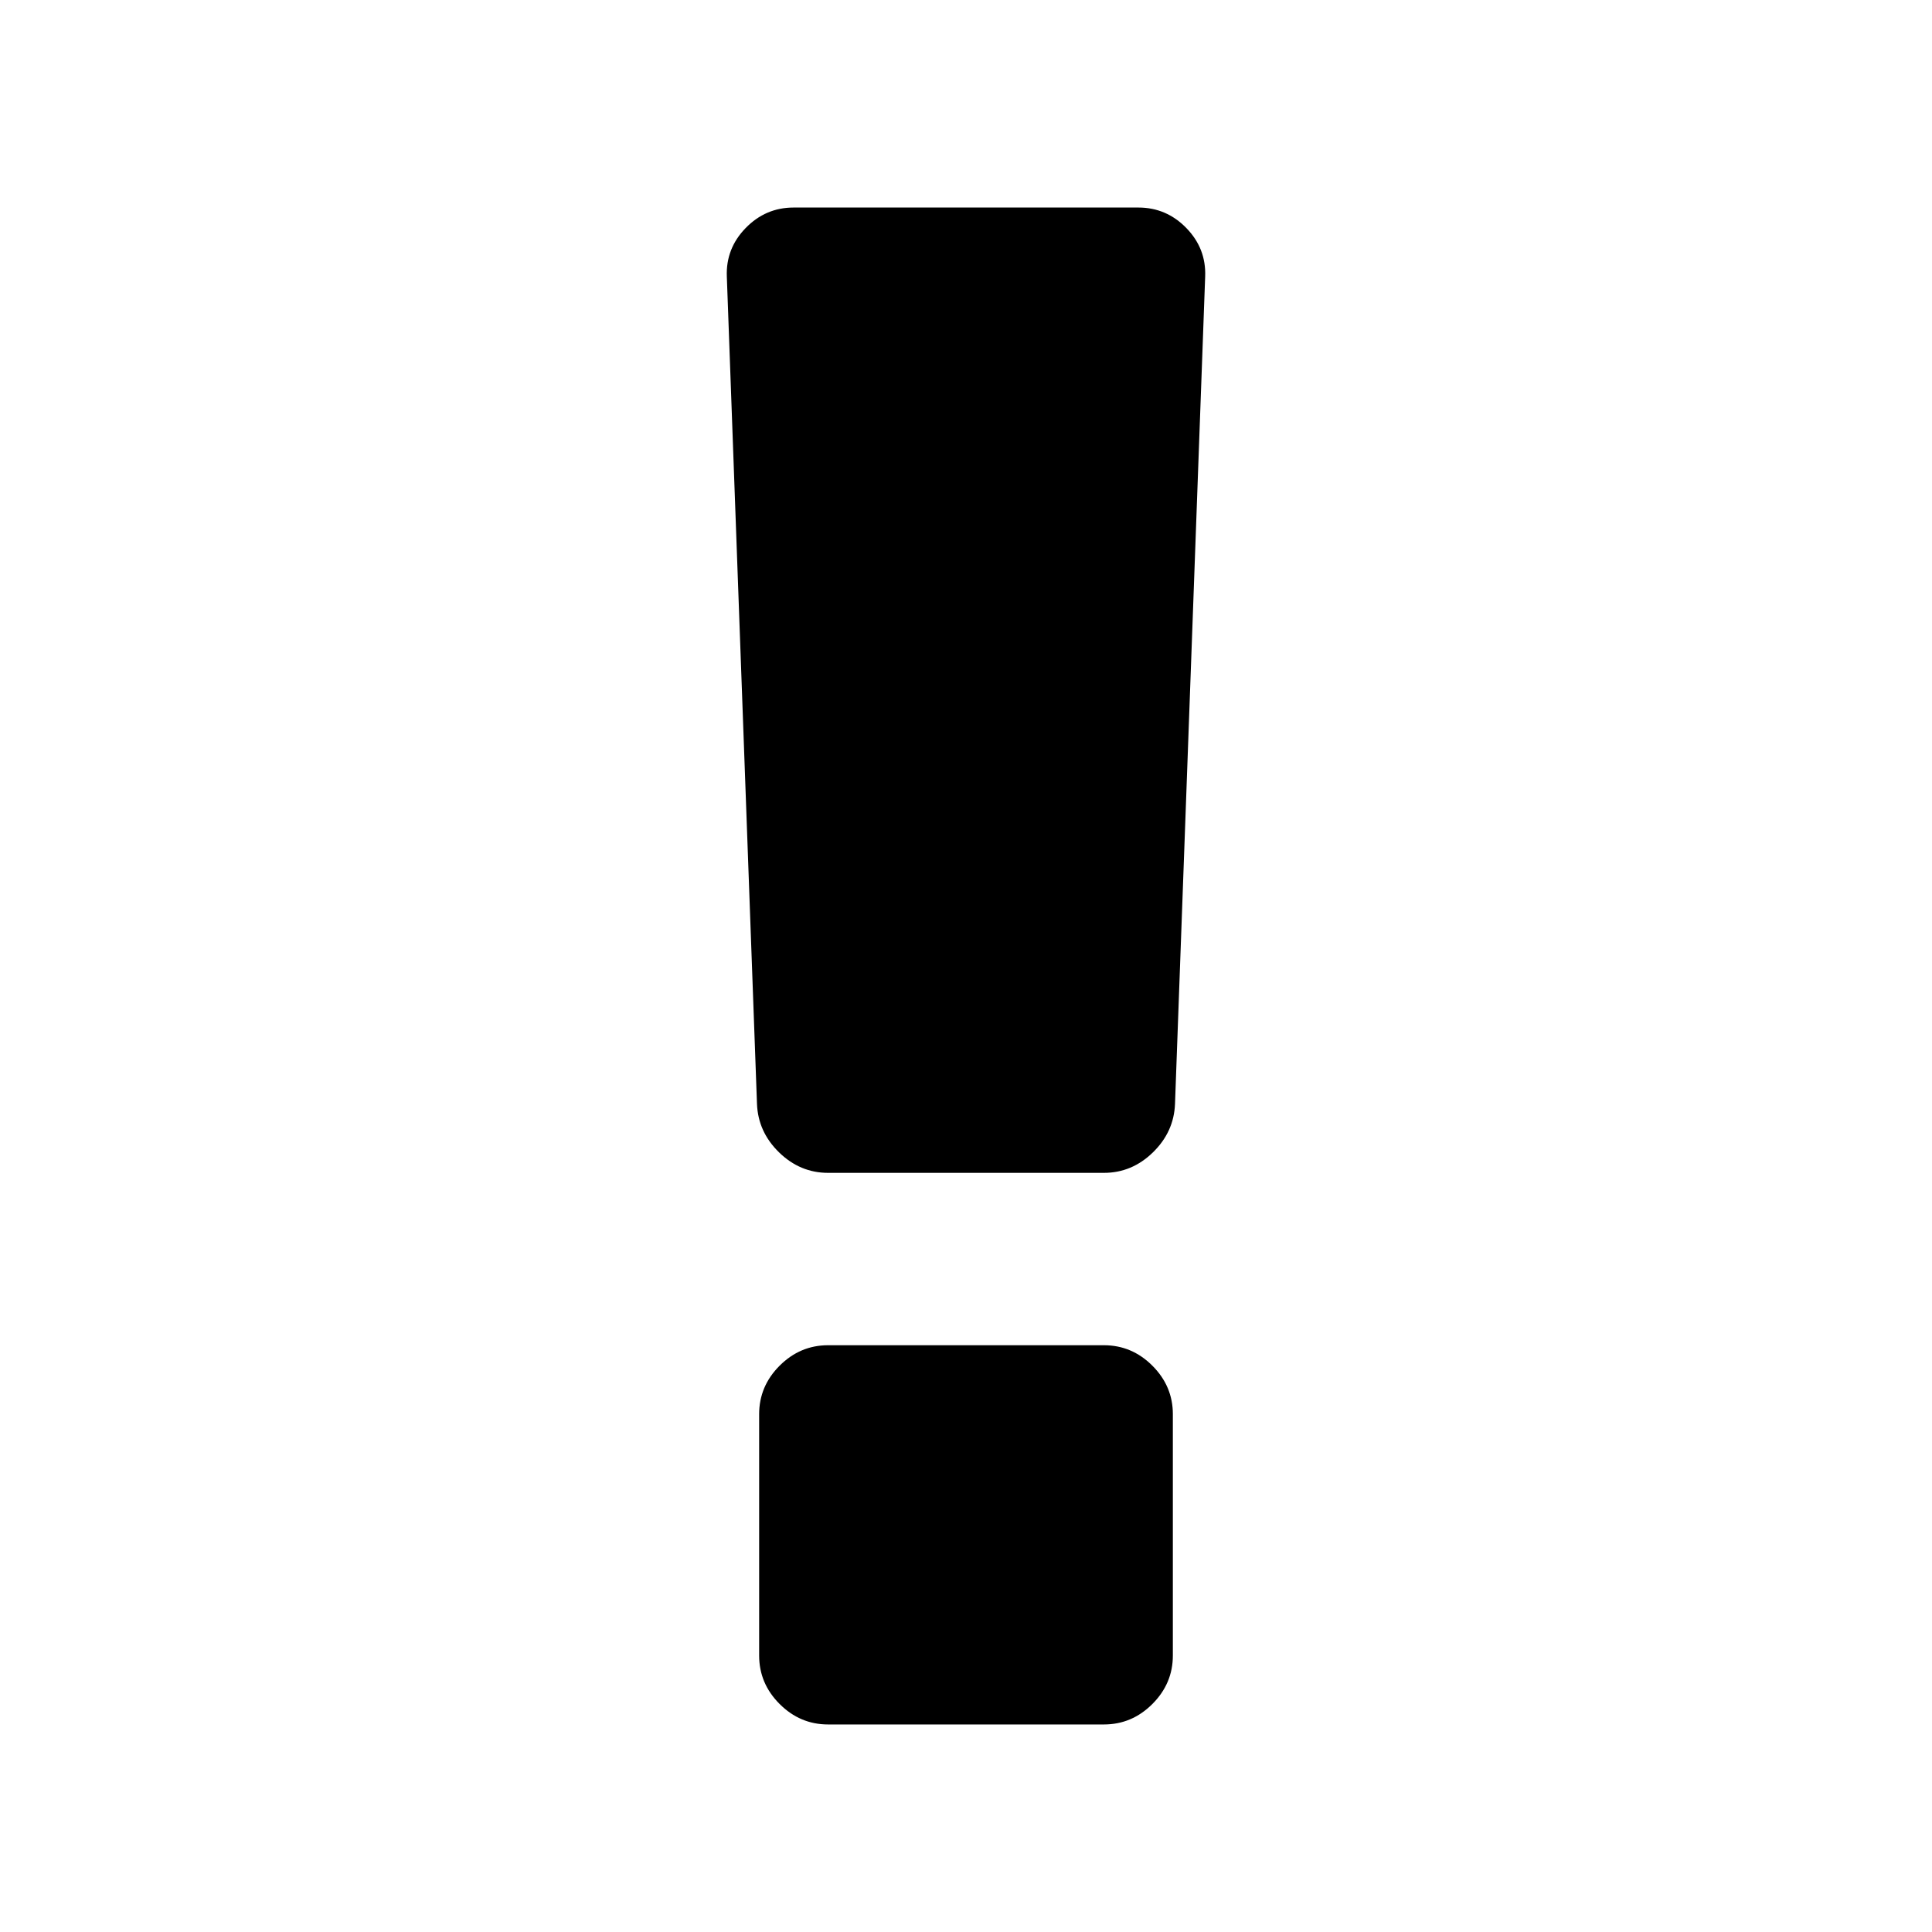
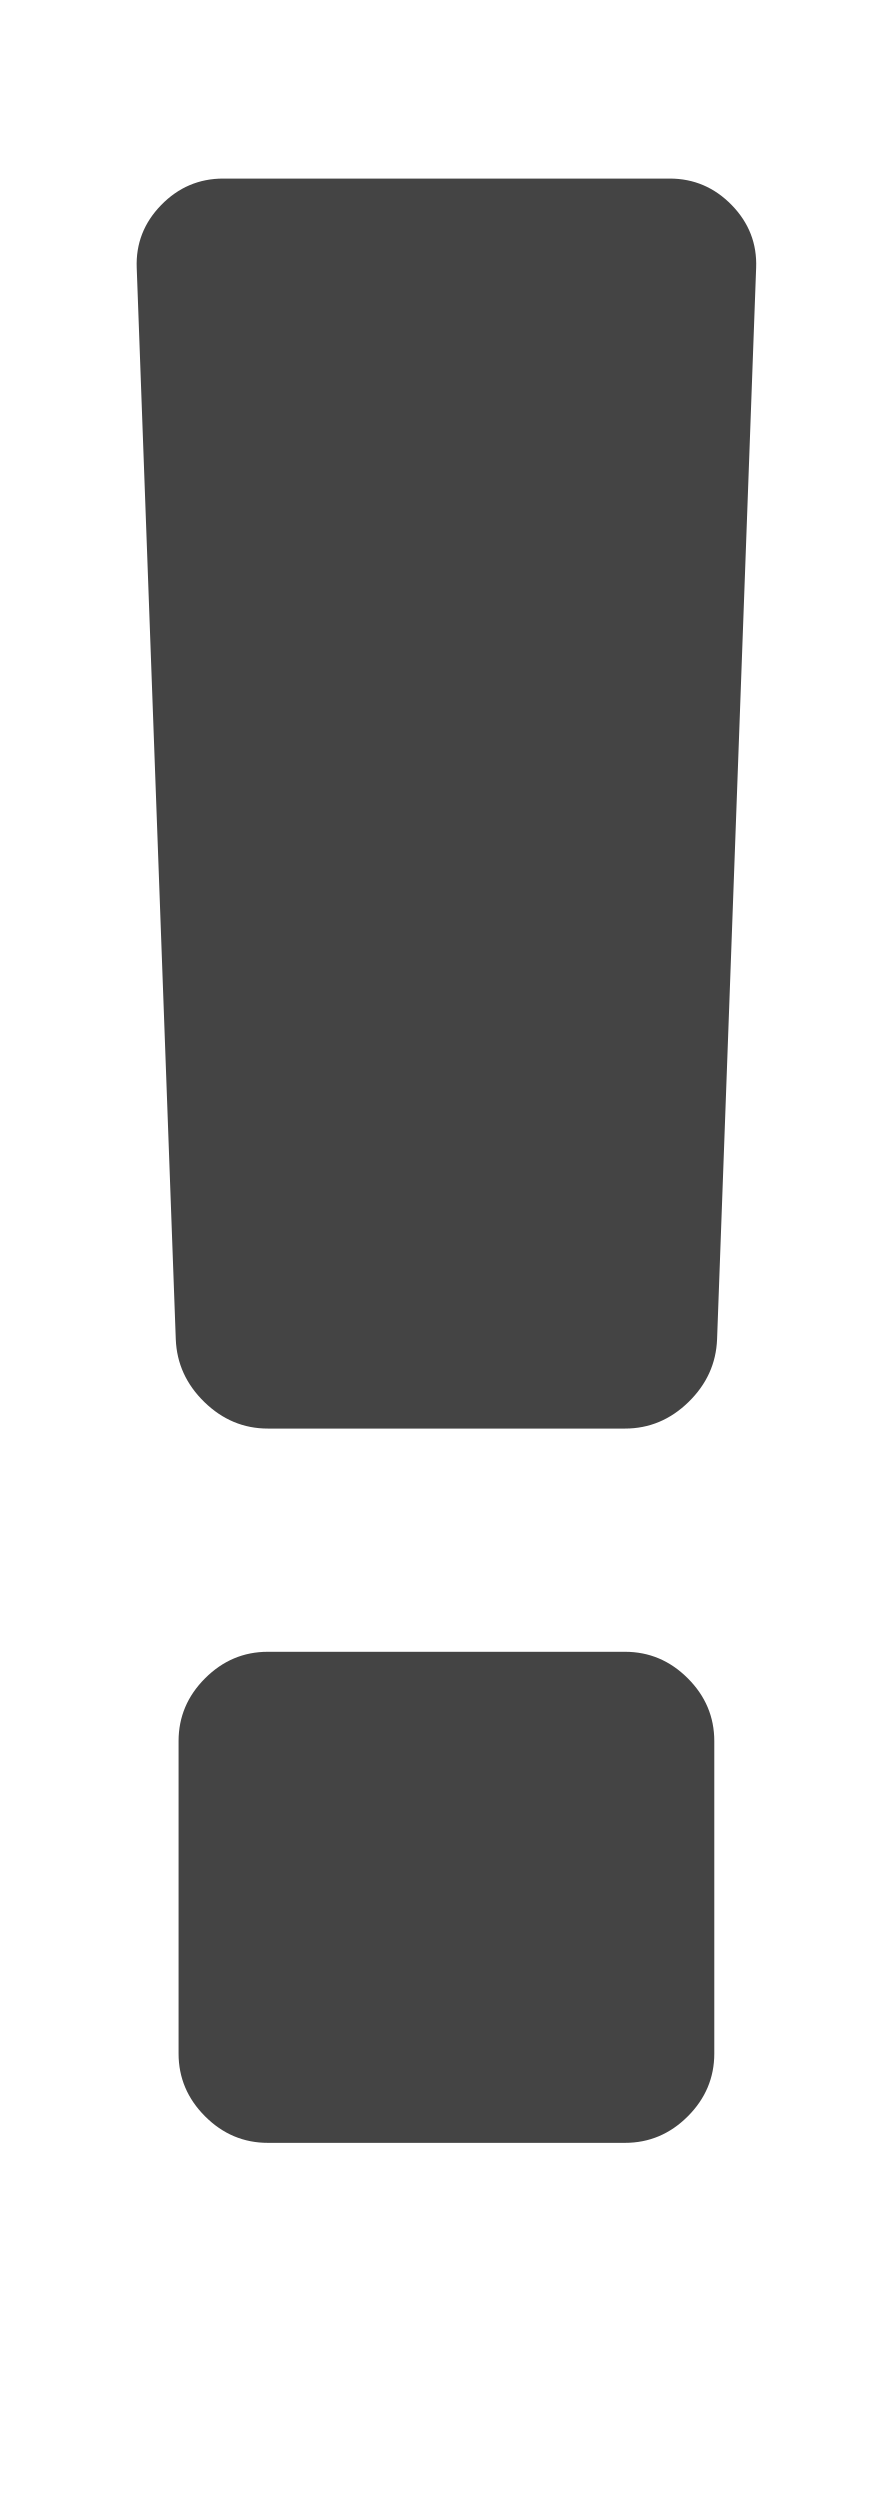
- <svg xmlns="http://www.w3.org/2000/svg" width="512" height="512" viewBox="0 0 512 512" id="svg3415" version="1.1">
-   <defs id="defs3421" />
-   <path d="m 310.818,374.773 0,63.955 q 0,7.423 -5.425,12.848 Q 299.969,457 292.545,457 l -73.091,0 q -7.423,0 -12.848,-5.425 -5.425,-5.425 -5.425,-12.848 l 0,-63.955 q 0,-7.423 5.425,-12.848 Q 212.031,356.5 219.455,356.5 l 73.091,0 q 7.423,0 12.848,5.425 5.425,5.425 5.425,12.848 z m 8.565,-301.5 -7.994,219.273 q -0.286,7.423 -5.853,12.848 -5.567,5.425 -12.991,5.425 l -73.091,0 q -7.423,0 -12.991,-5.425 -5.567,-5.425 -5.853,-12.848 L 192.616,73.273 q -0.286,-7.423 4.996,-12.848 Q 202.895,55 210.318,55 l 91.364,0 q 7.423,0 12.705,5.425 5.282,5.425 4.996,12.848 z" id="path3417" />
+ <svg xmlns="http://www.w3.org/2000/svg" version="1.1" width="183" height="512" viewBox="0 0 183 512">
+   <path fill="#444444" d="M146.286 356.572v64q0 7.428-5.428 12.857t-12.857 5.428h-73.143q-7.429 0-12.857-5.428t-5.429-12.857v-64q0-7.428 5.429-12.857t12.857-5.428h73.143q7.429 0 12.857 5.428t5.428 12.857zM154.857 54.857l-8 219.429q-0.286 7.428-5.857 12.857t-13 5.428h-73.143q-7.429 0-13-5.428t-5.857-12.857l-8-219.429q-0.285-7.429 5-12.857t12.715-5.429h91.429q7.429 0 12.714 5.429t5 12.857z" />
</svg>
